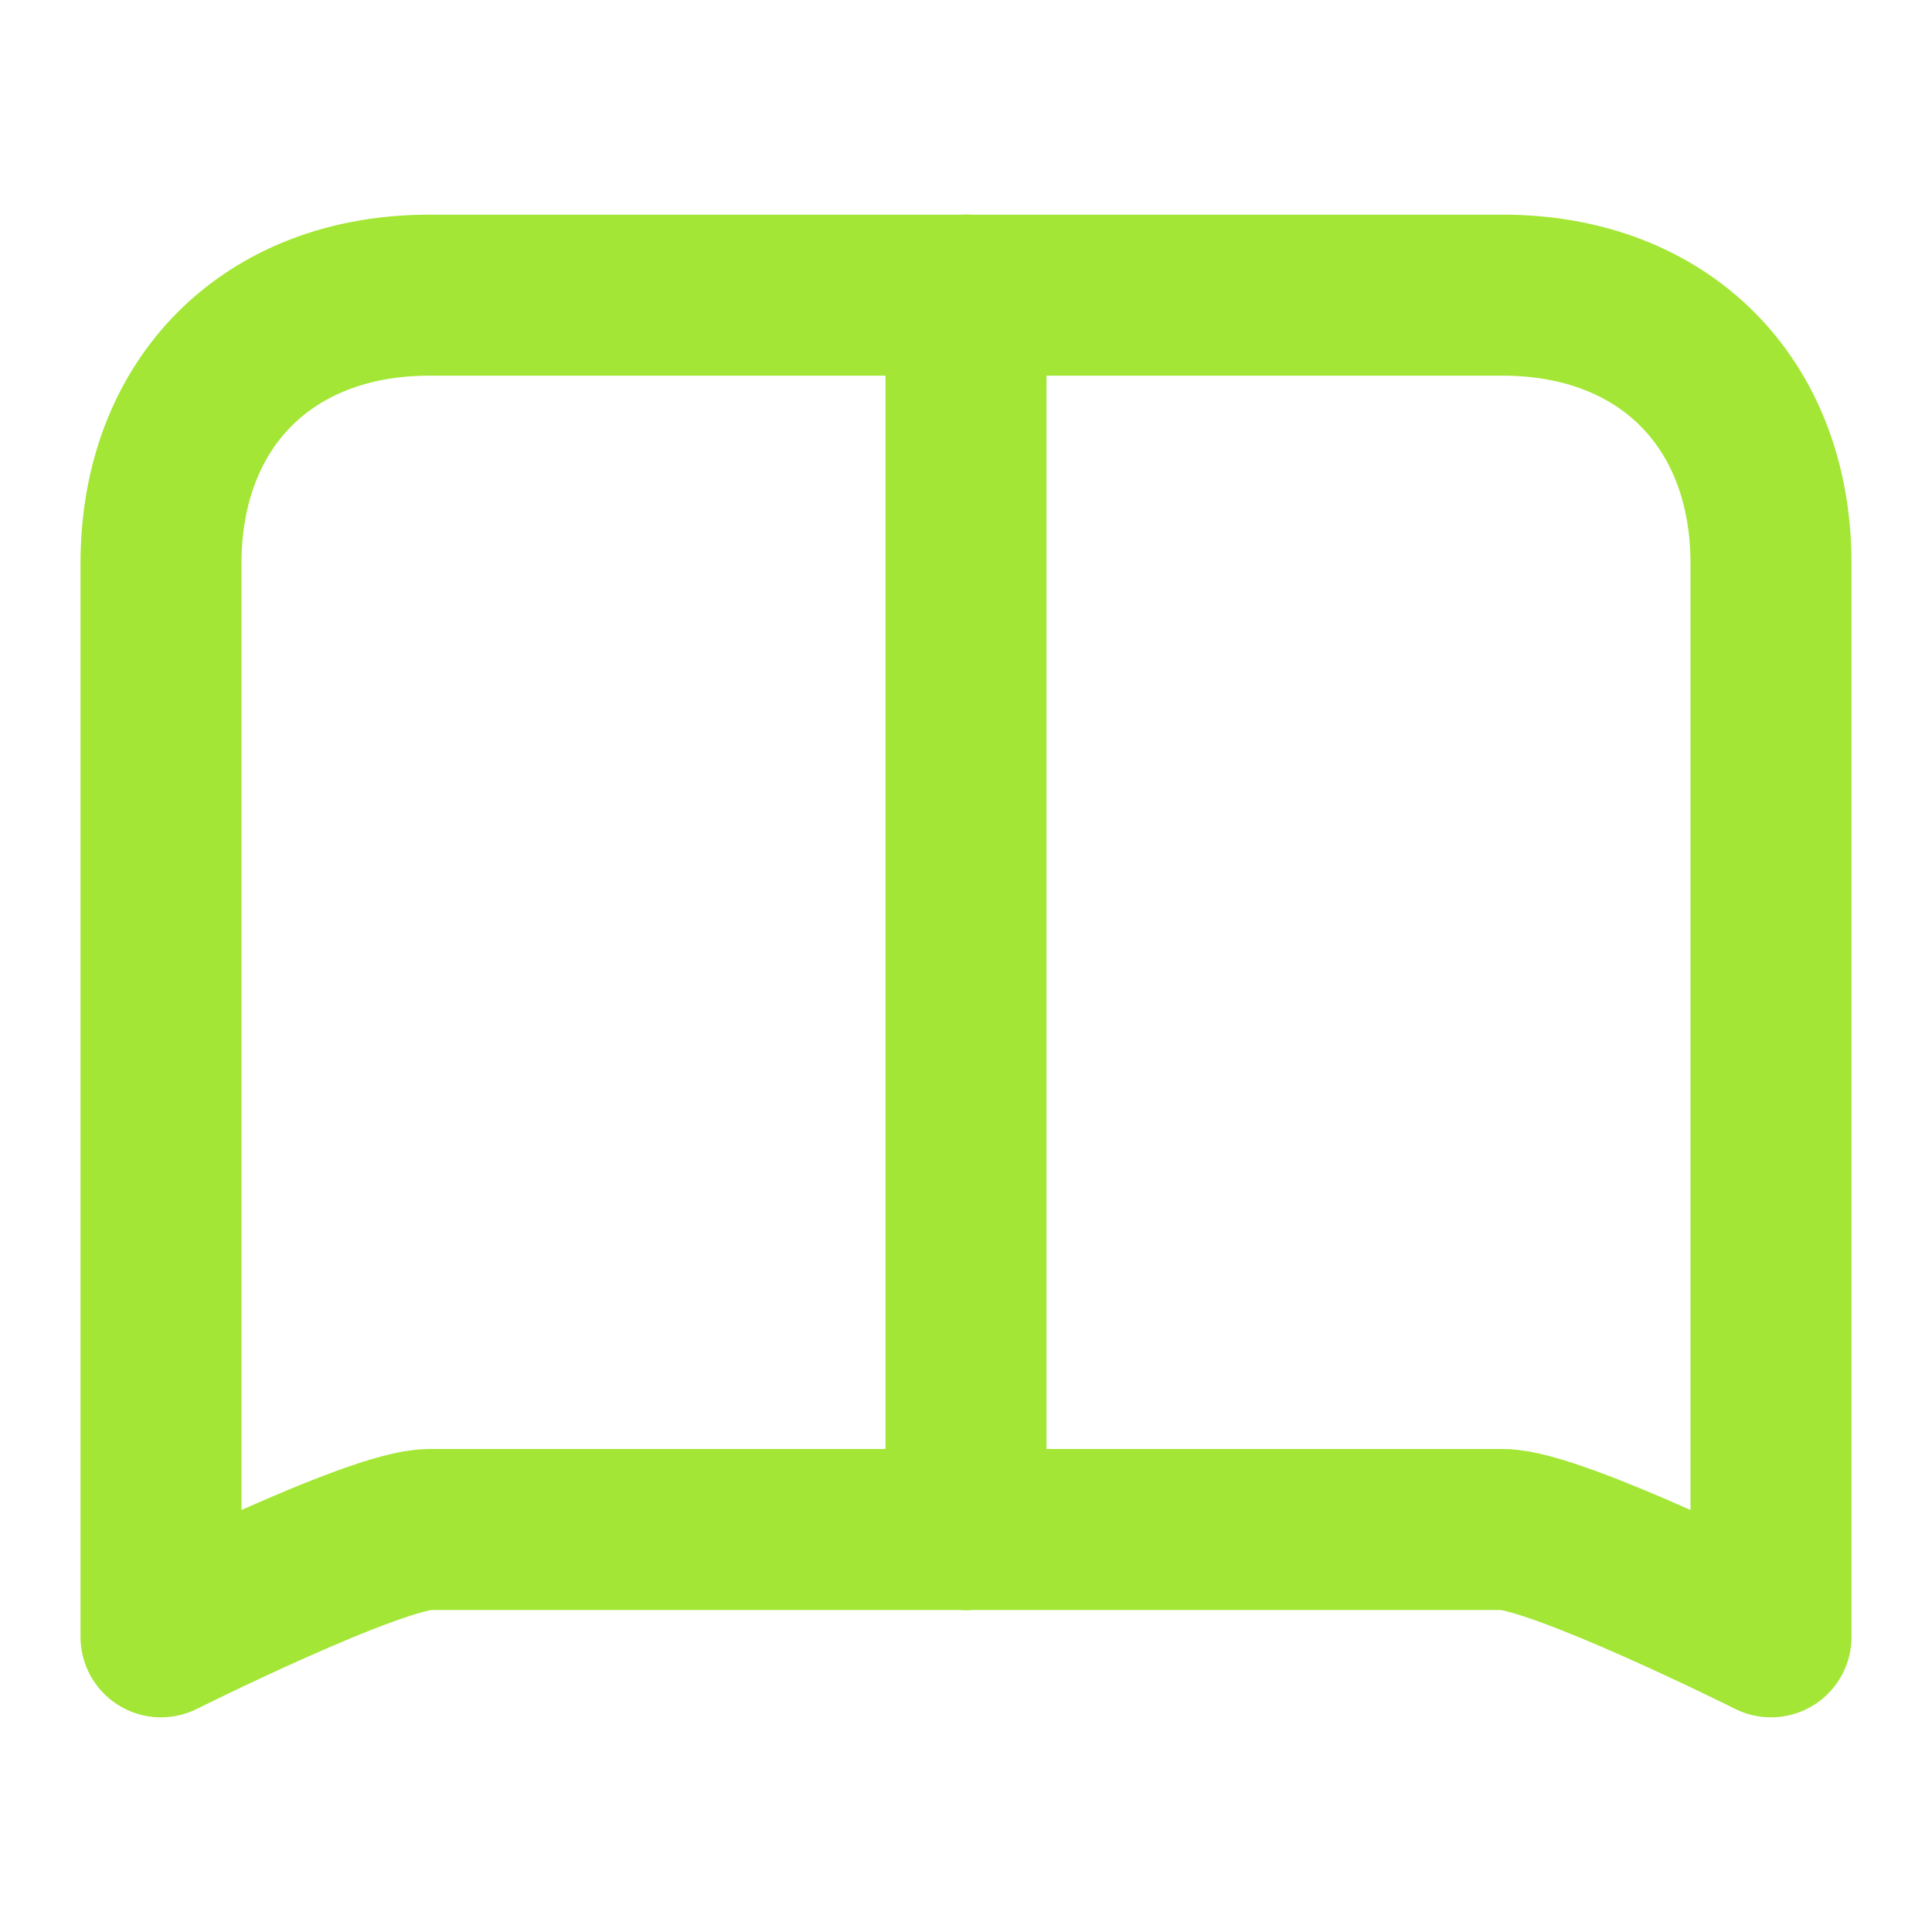
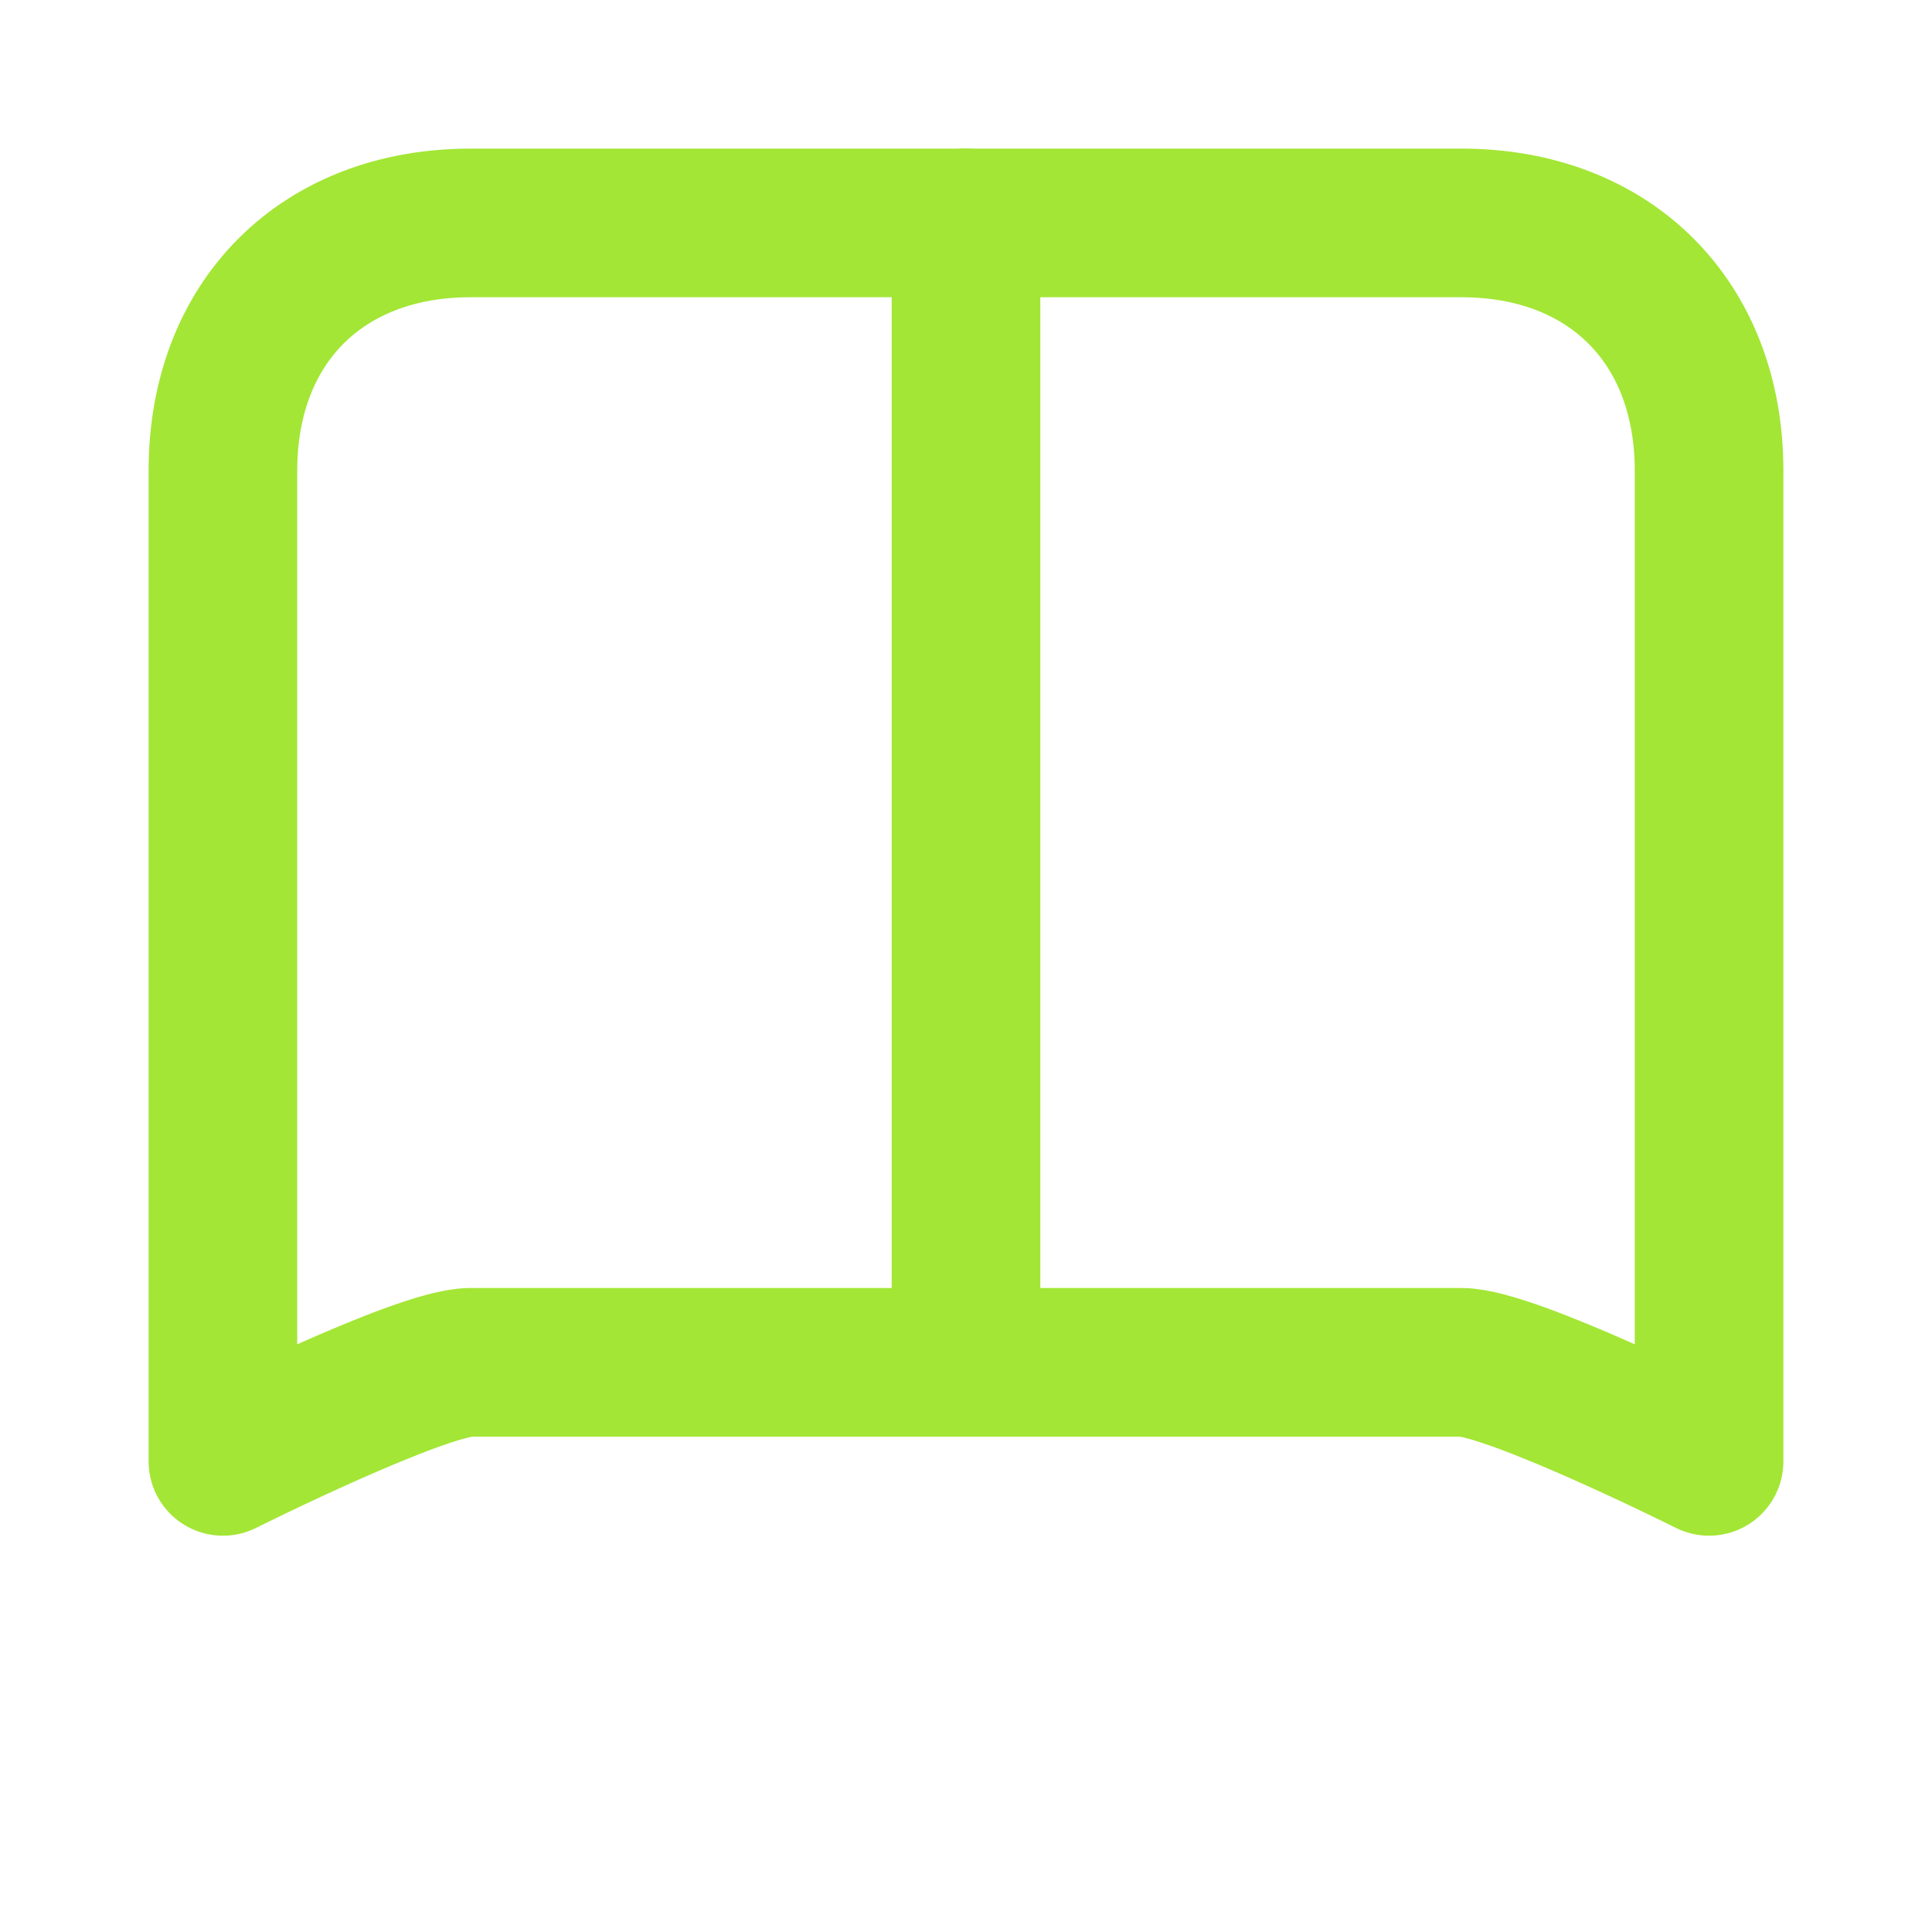
- <svg xmlns="http://www.w3.org/2000/svg" width="32" height="32" viewBox="112 124 288 248" fill="none">
+ <svg xmlns="http://www.w3.org/2000/svg" width="32" height="32" viewBox="100 112 312 312" fill="none">
  <path d="M256 148C256 148 200 148 176 148C152 148 136 164 136 188V348C136 348 168 332 176 332C184 332 256 332 256 332" stroke="#A3E635" stroke-width="24" stroke-linecap="round" stroke-linejoin="round" fill="none" />
  <path d="M256 148C256 148 312 148 336 148C360 148 376 164 376 188V348C376 348 344 332 336 332C328 332 256 332 256 332" stroke="#A3E635" stroke-width="24" stroke-linecap="round" stroke-linejoin="round" fill="none" />
  <path d="M256 148V332" stroke="#A3E635" stroke-width="24" stroke-linecap="round" />
</svg>
